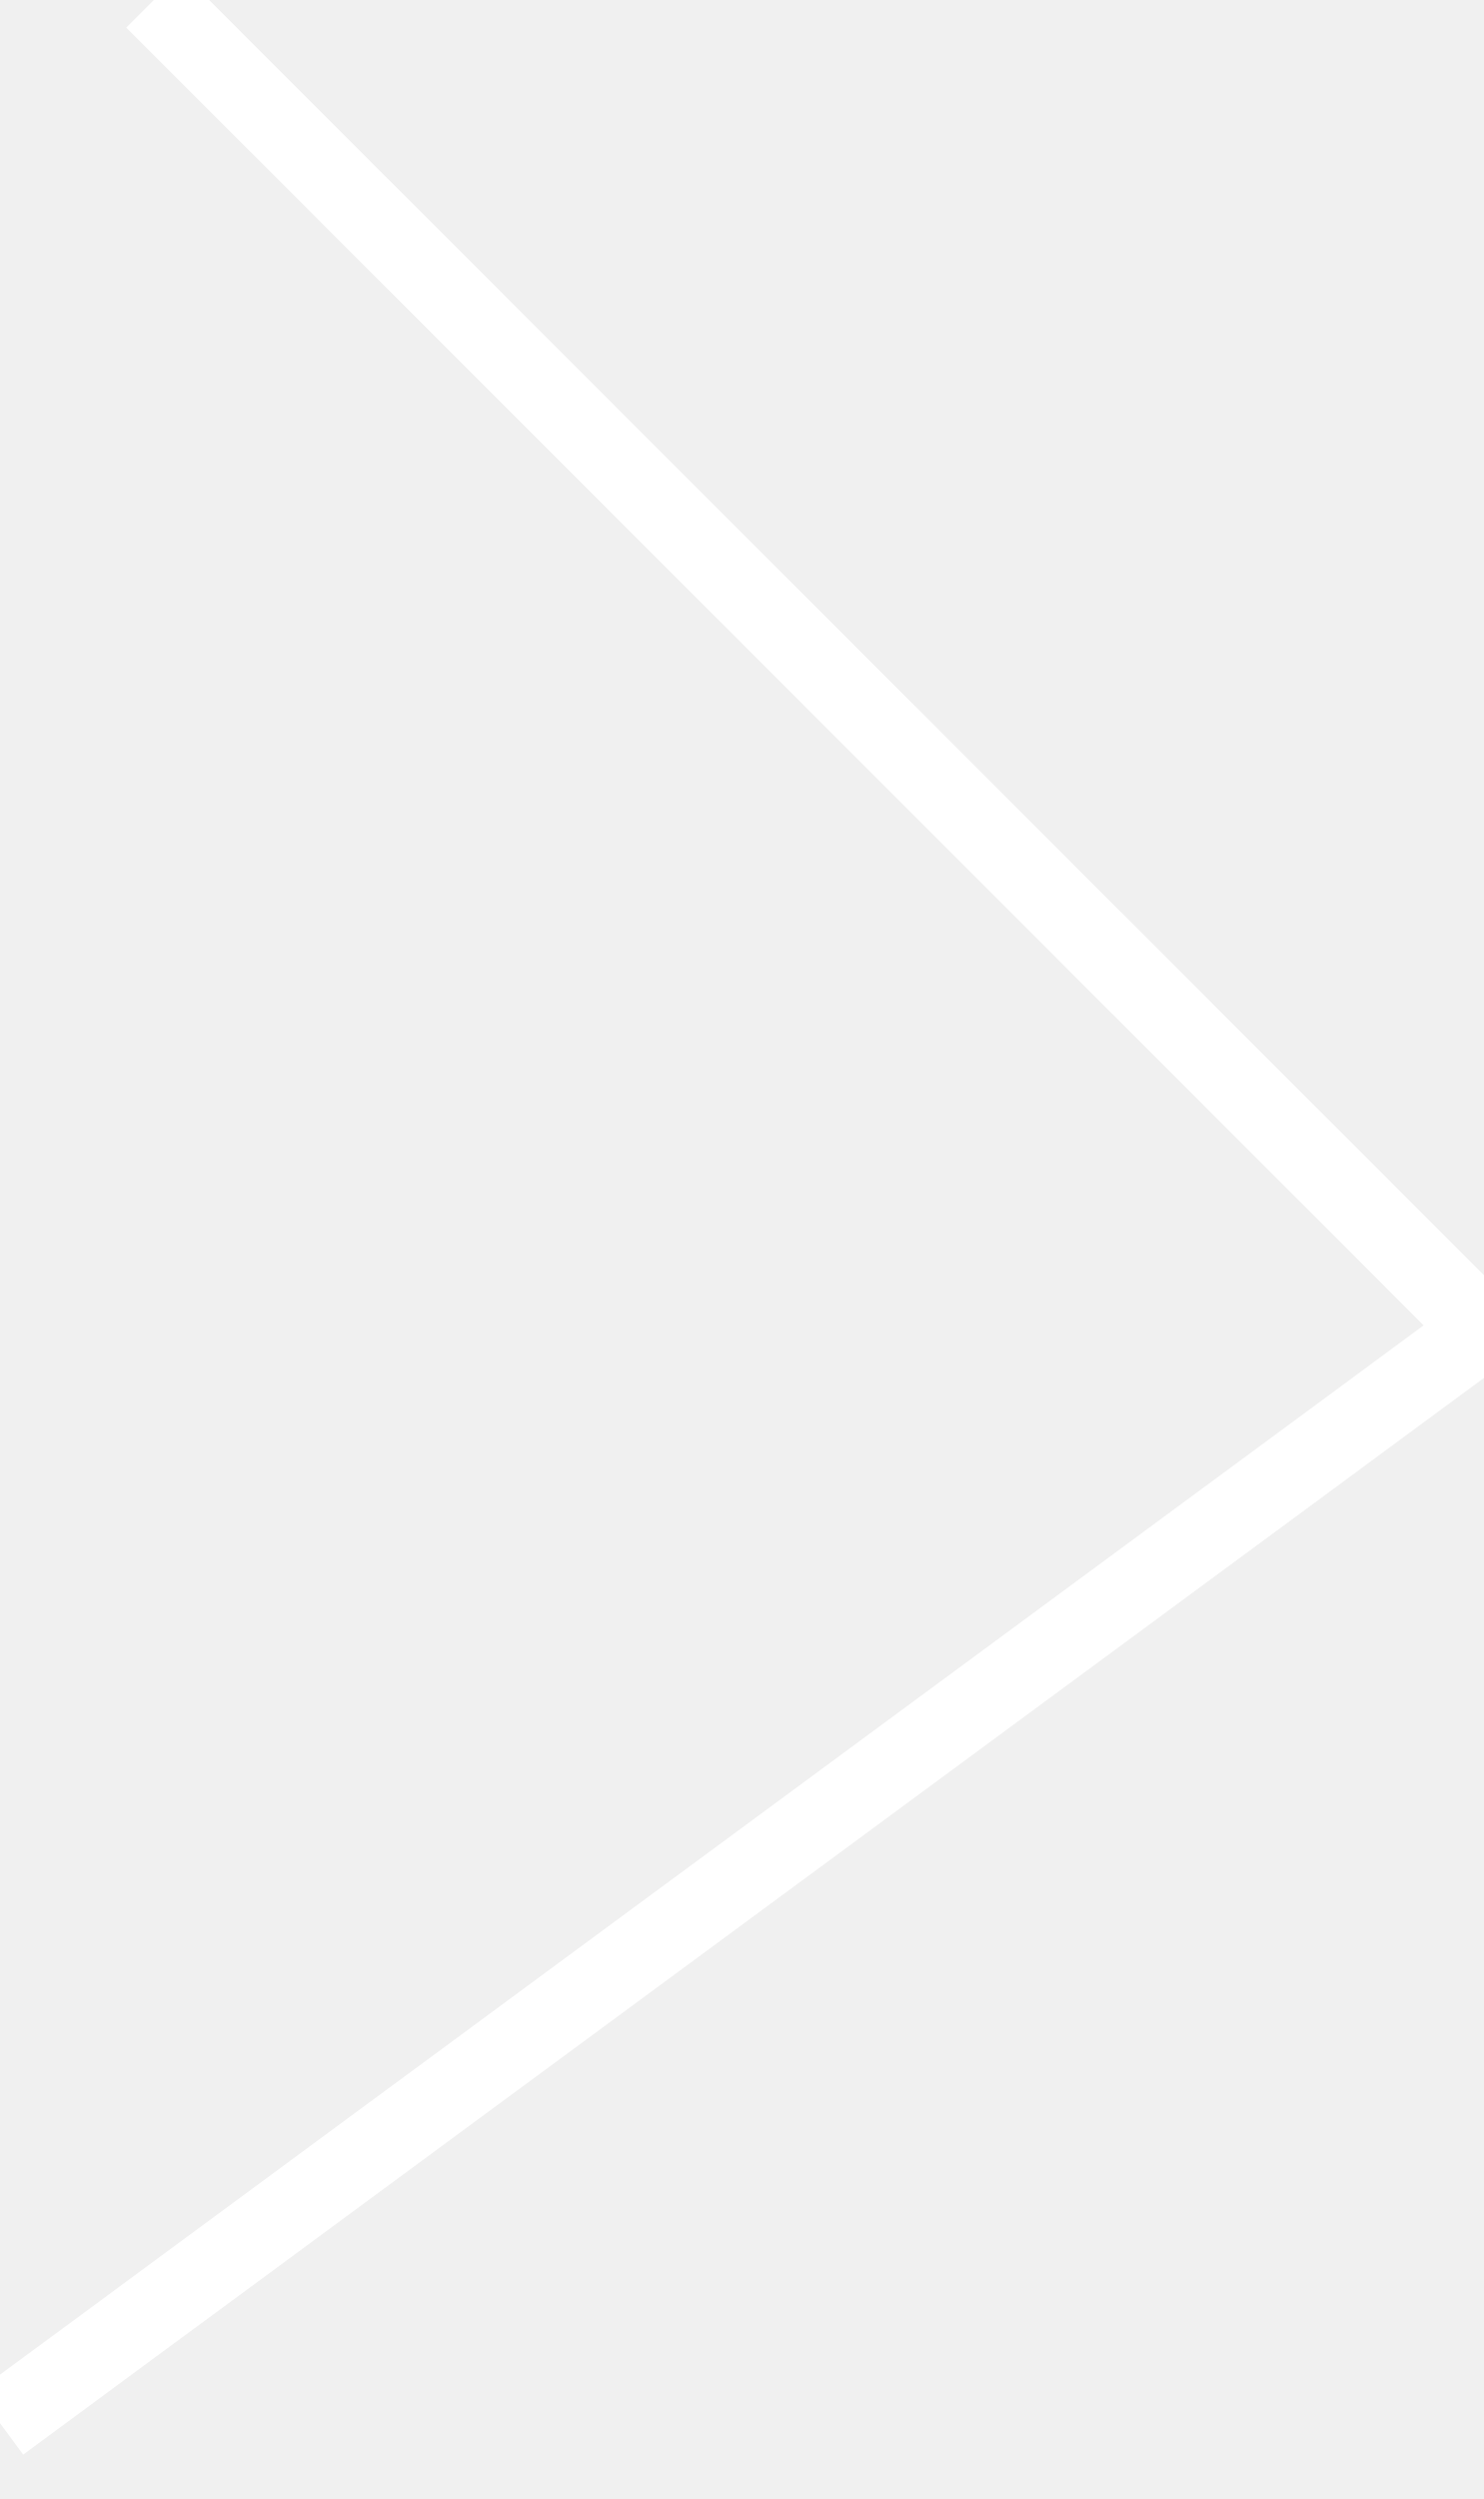
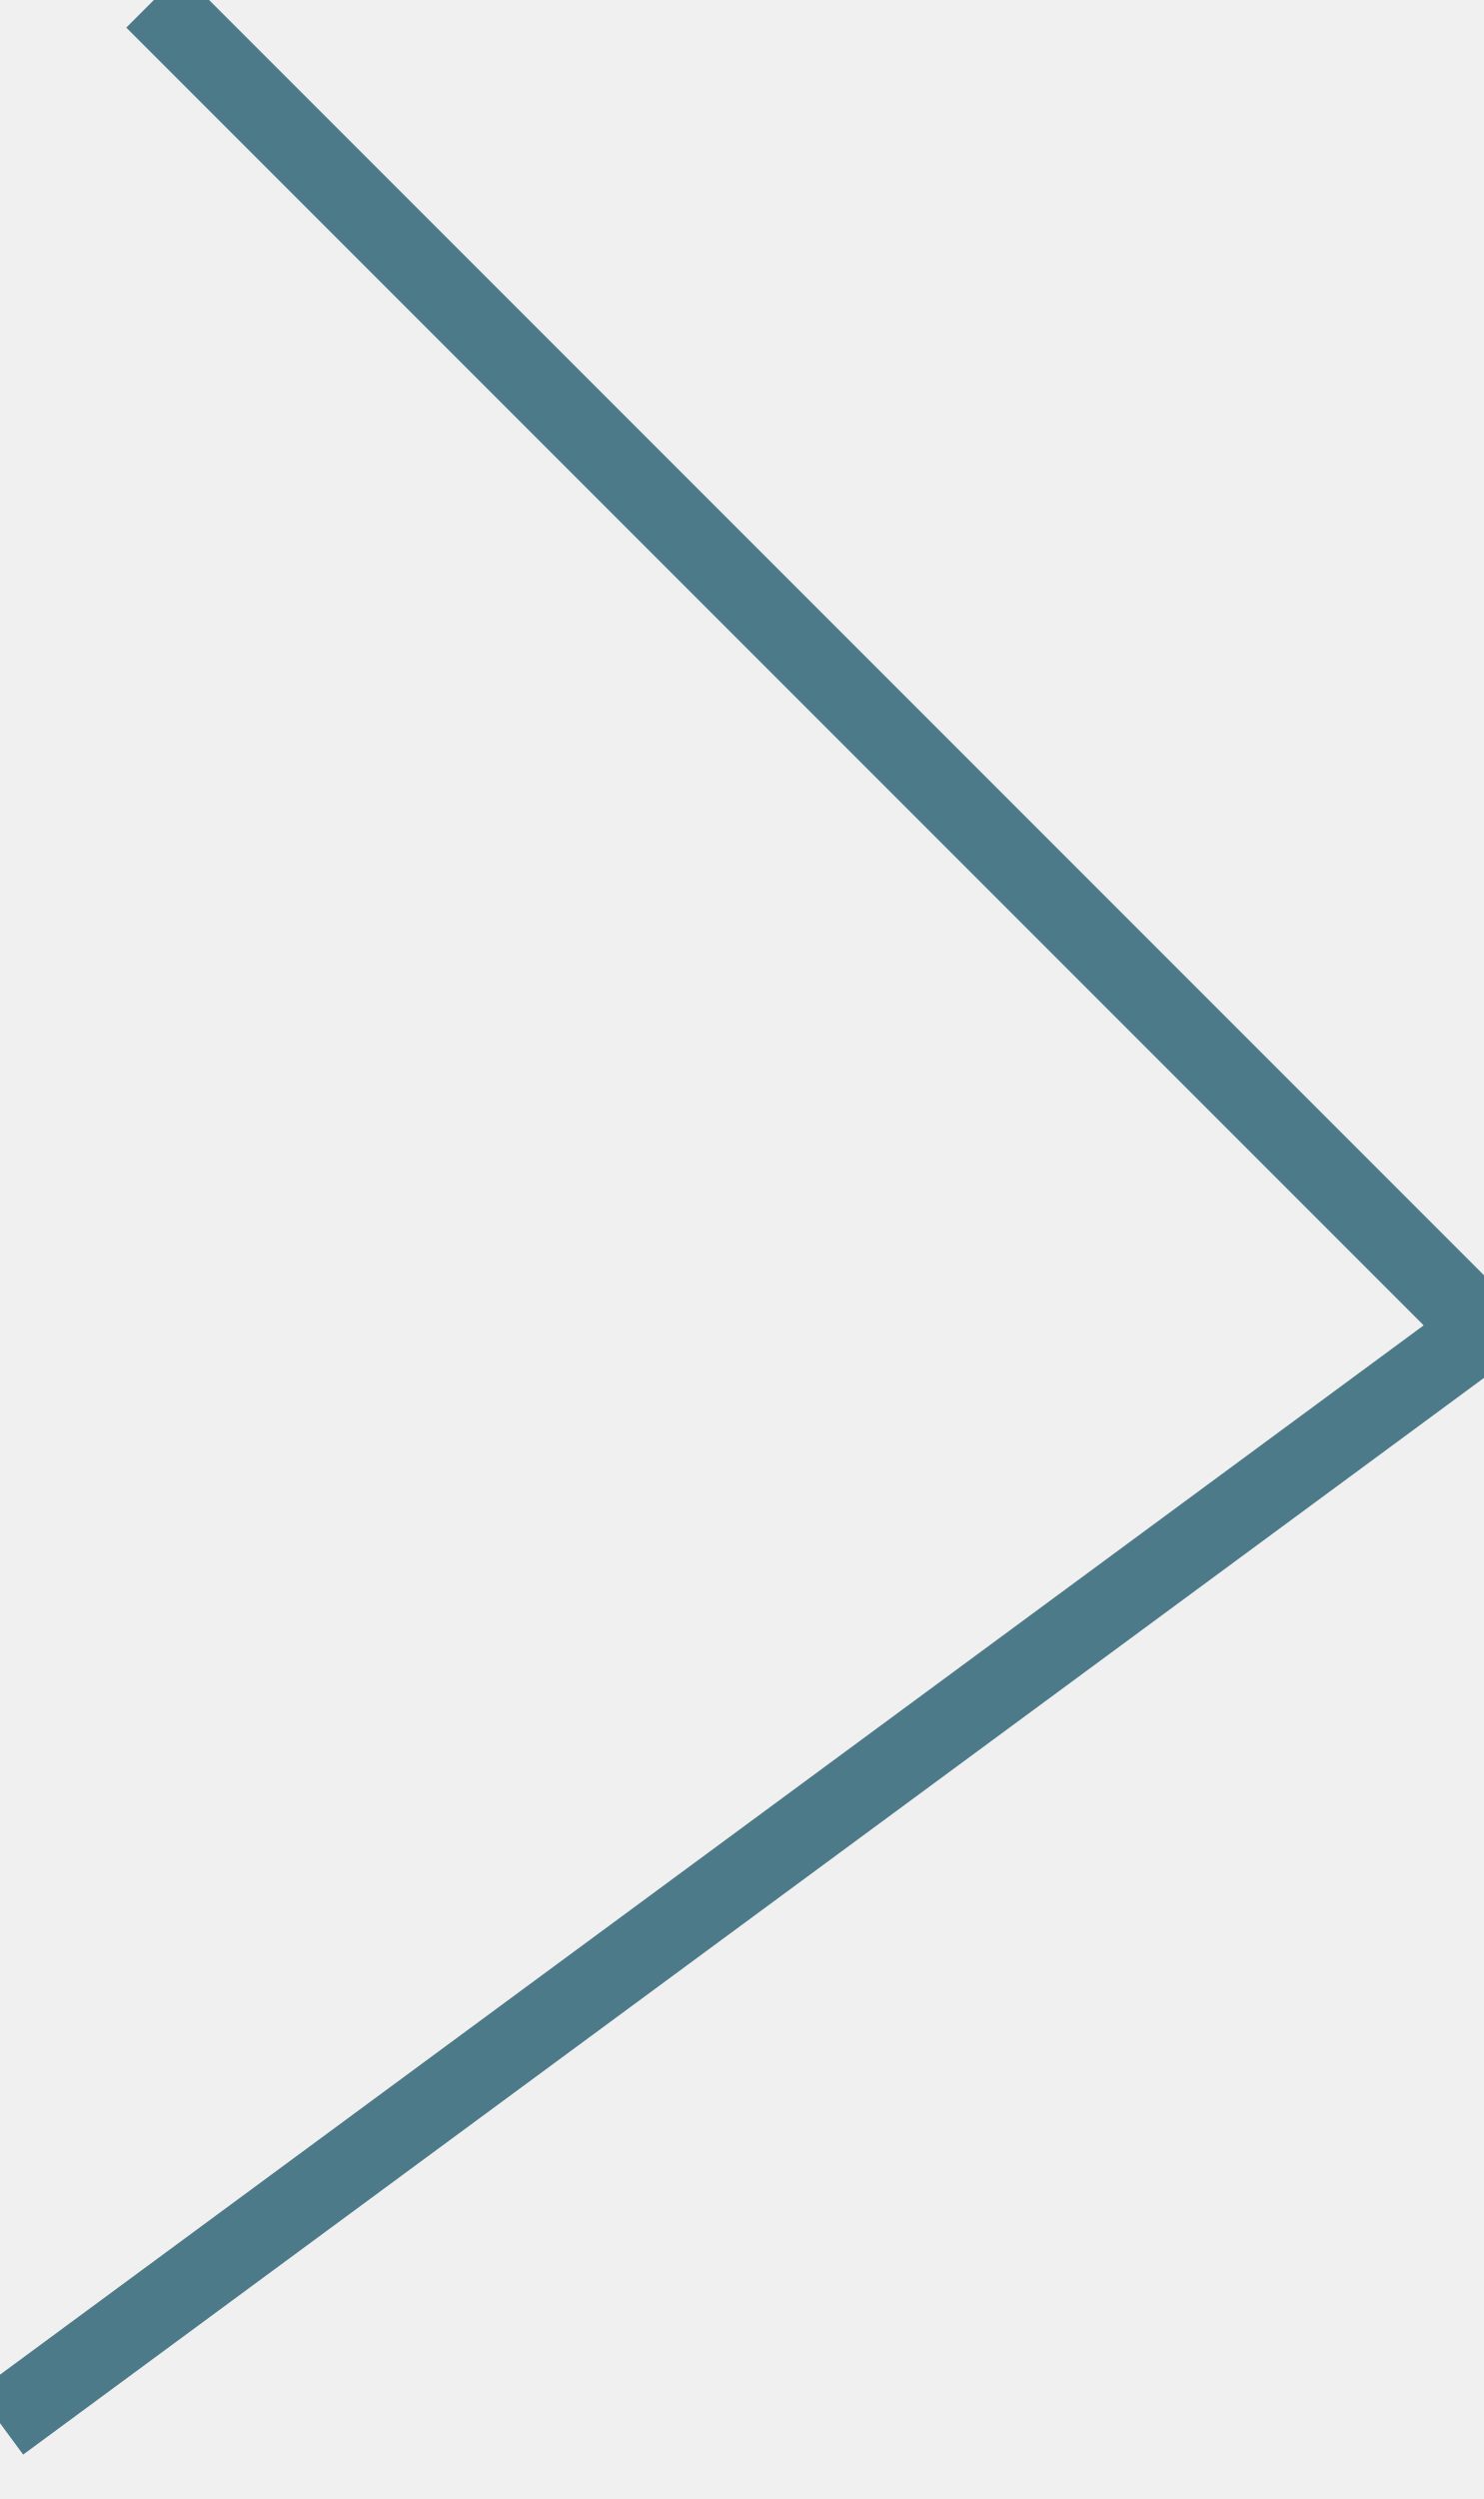
<svg xmlns="http://www.w3.org/2000/svg" width="19px" height="32px" viewBox="0 0 19 32" version="1.1">
  <defs />
  <g id="ARROW-RIGHT" stroke="none" stroke-width="1" fill="none" fill-rule="evenodd">
-     <polyline id="Path-8" stroke="#FFFFFF" points="0 31.029 19 17.029 1.971 -1.13686838e-13" />
+     <polyline id="Path-8" stroke="#4D7A89" points="0 31.029 19 17.029 1.971 -1.13686838e-13" />
  </g>
</svg>
